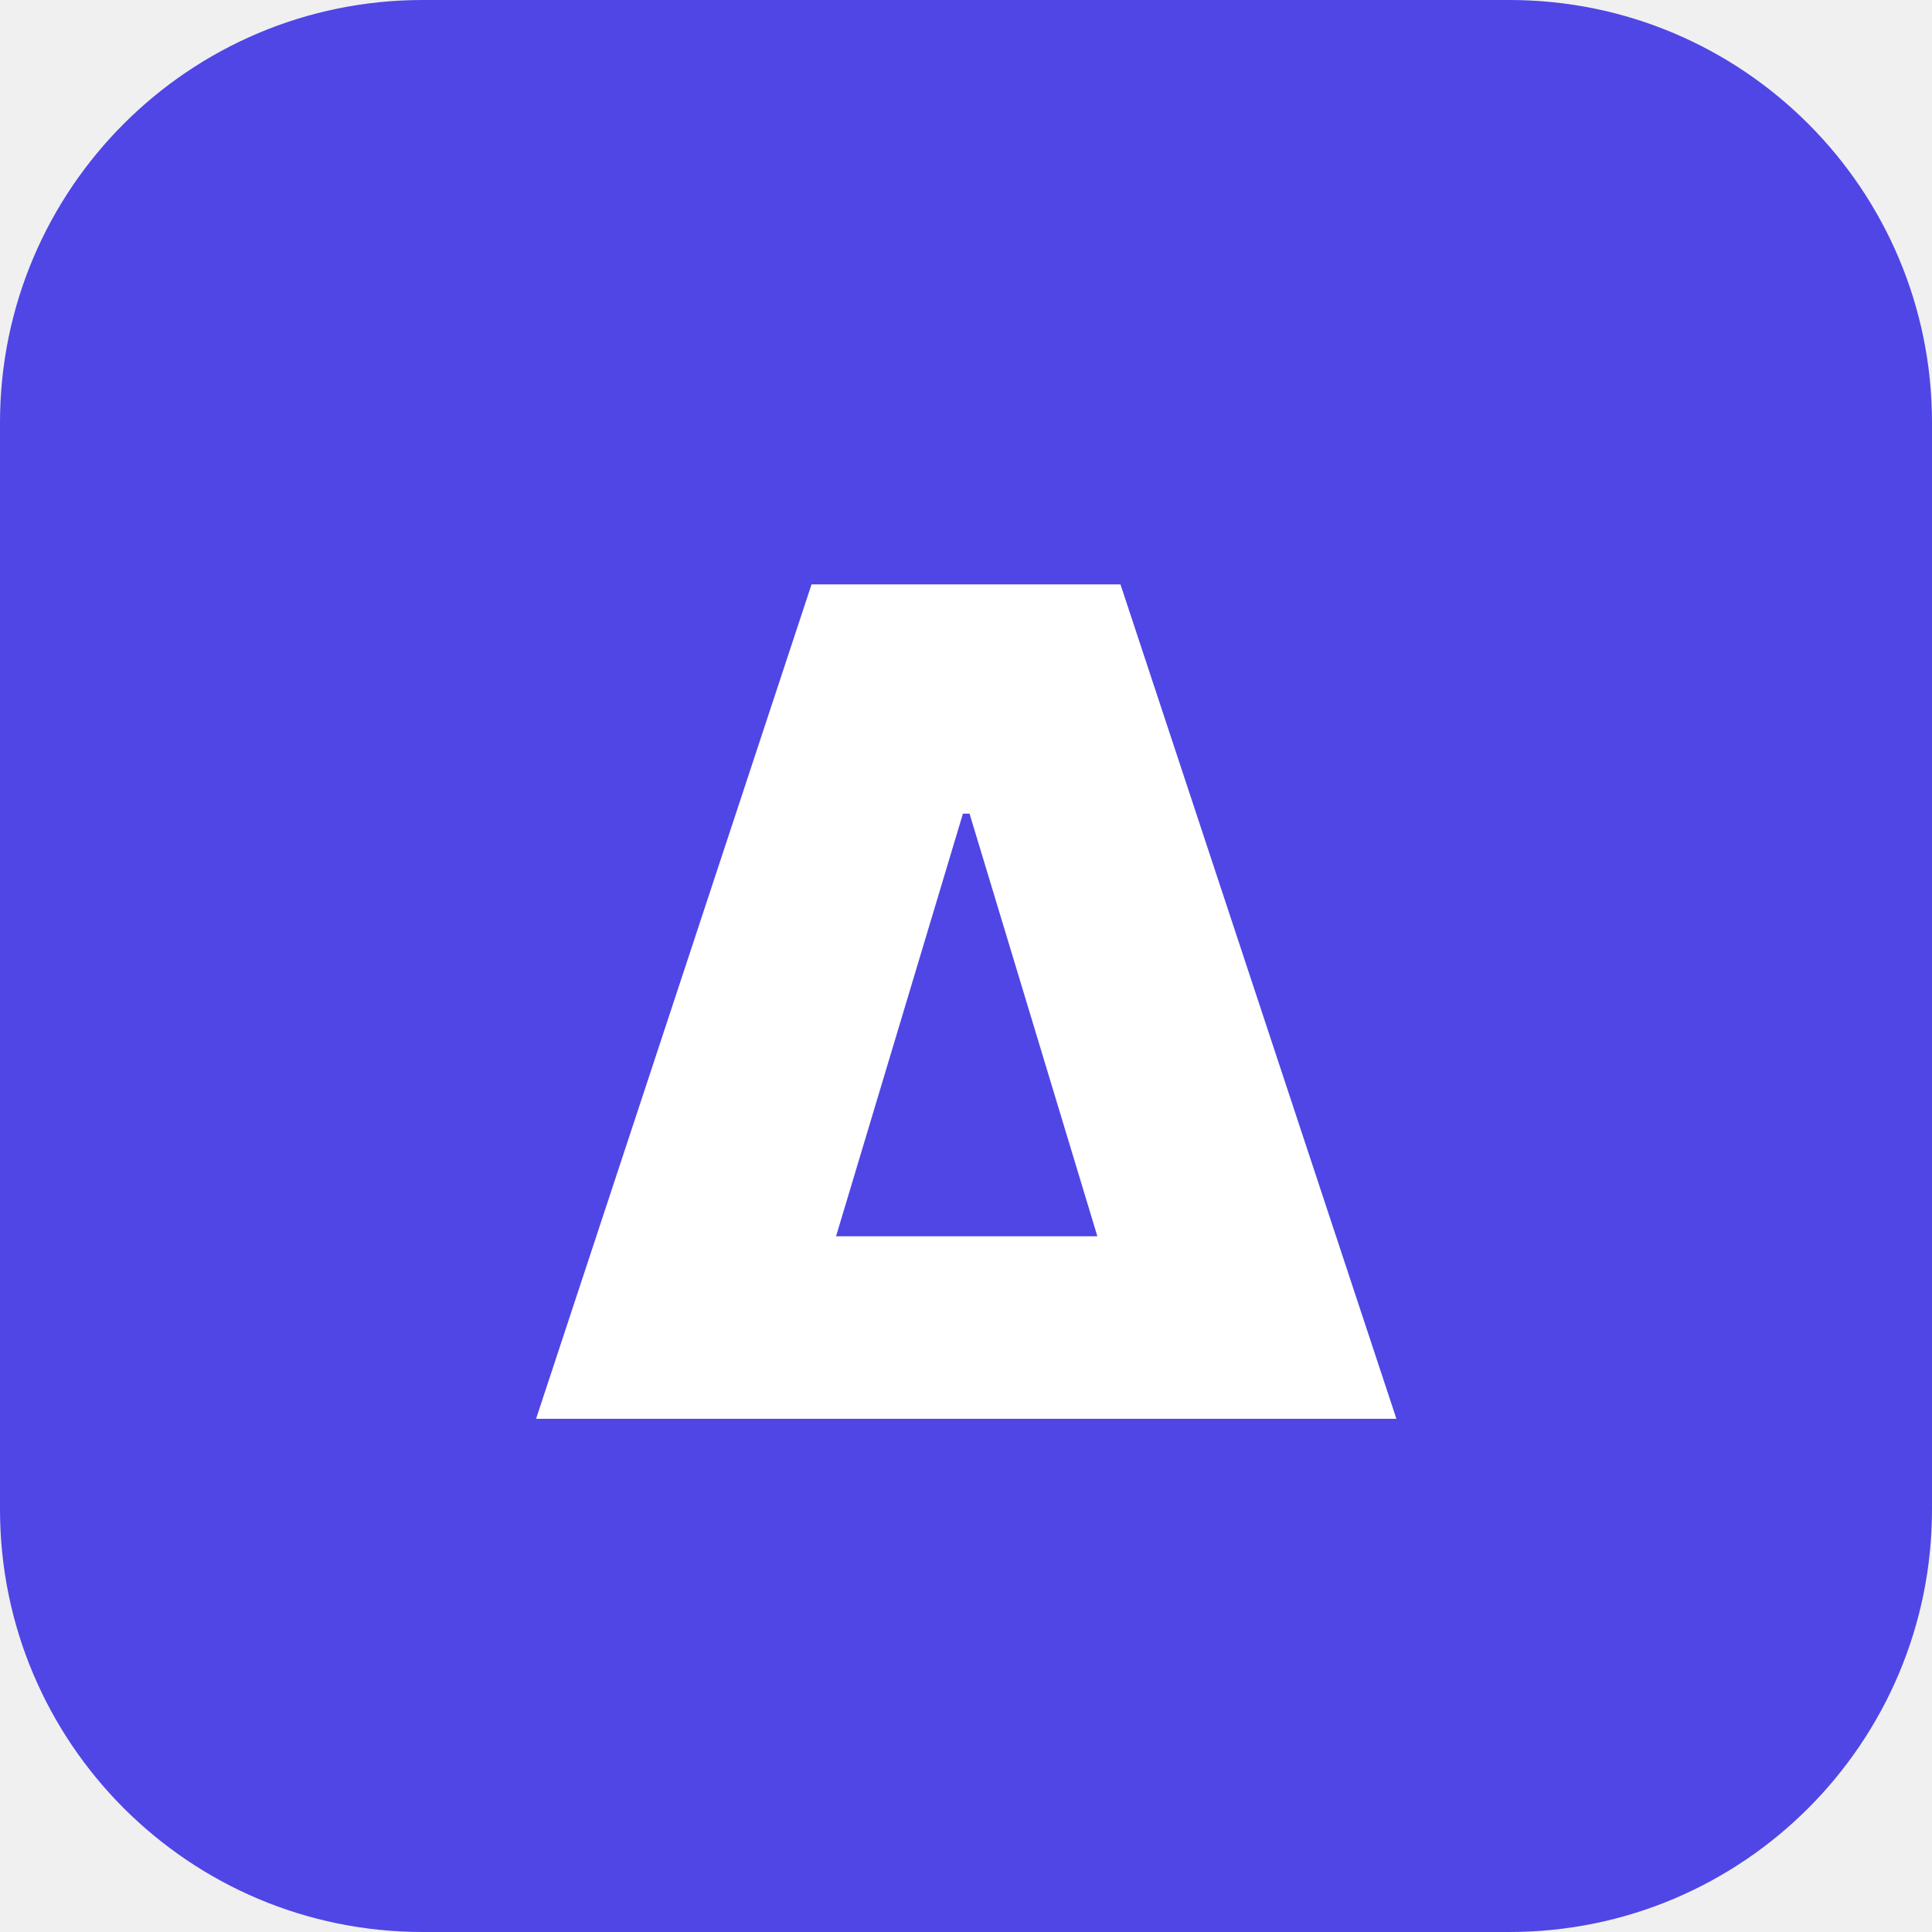
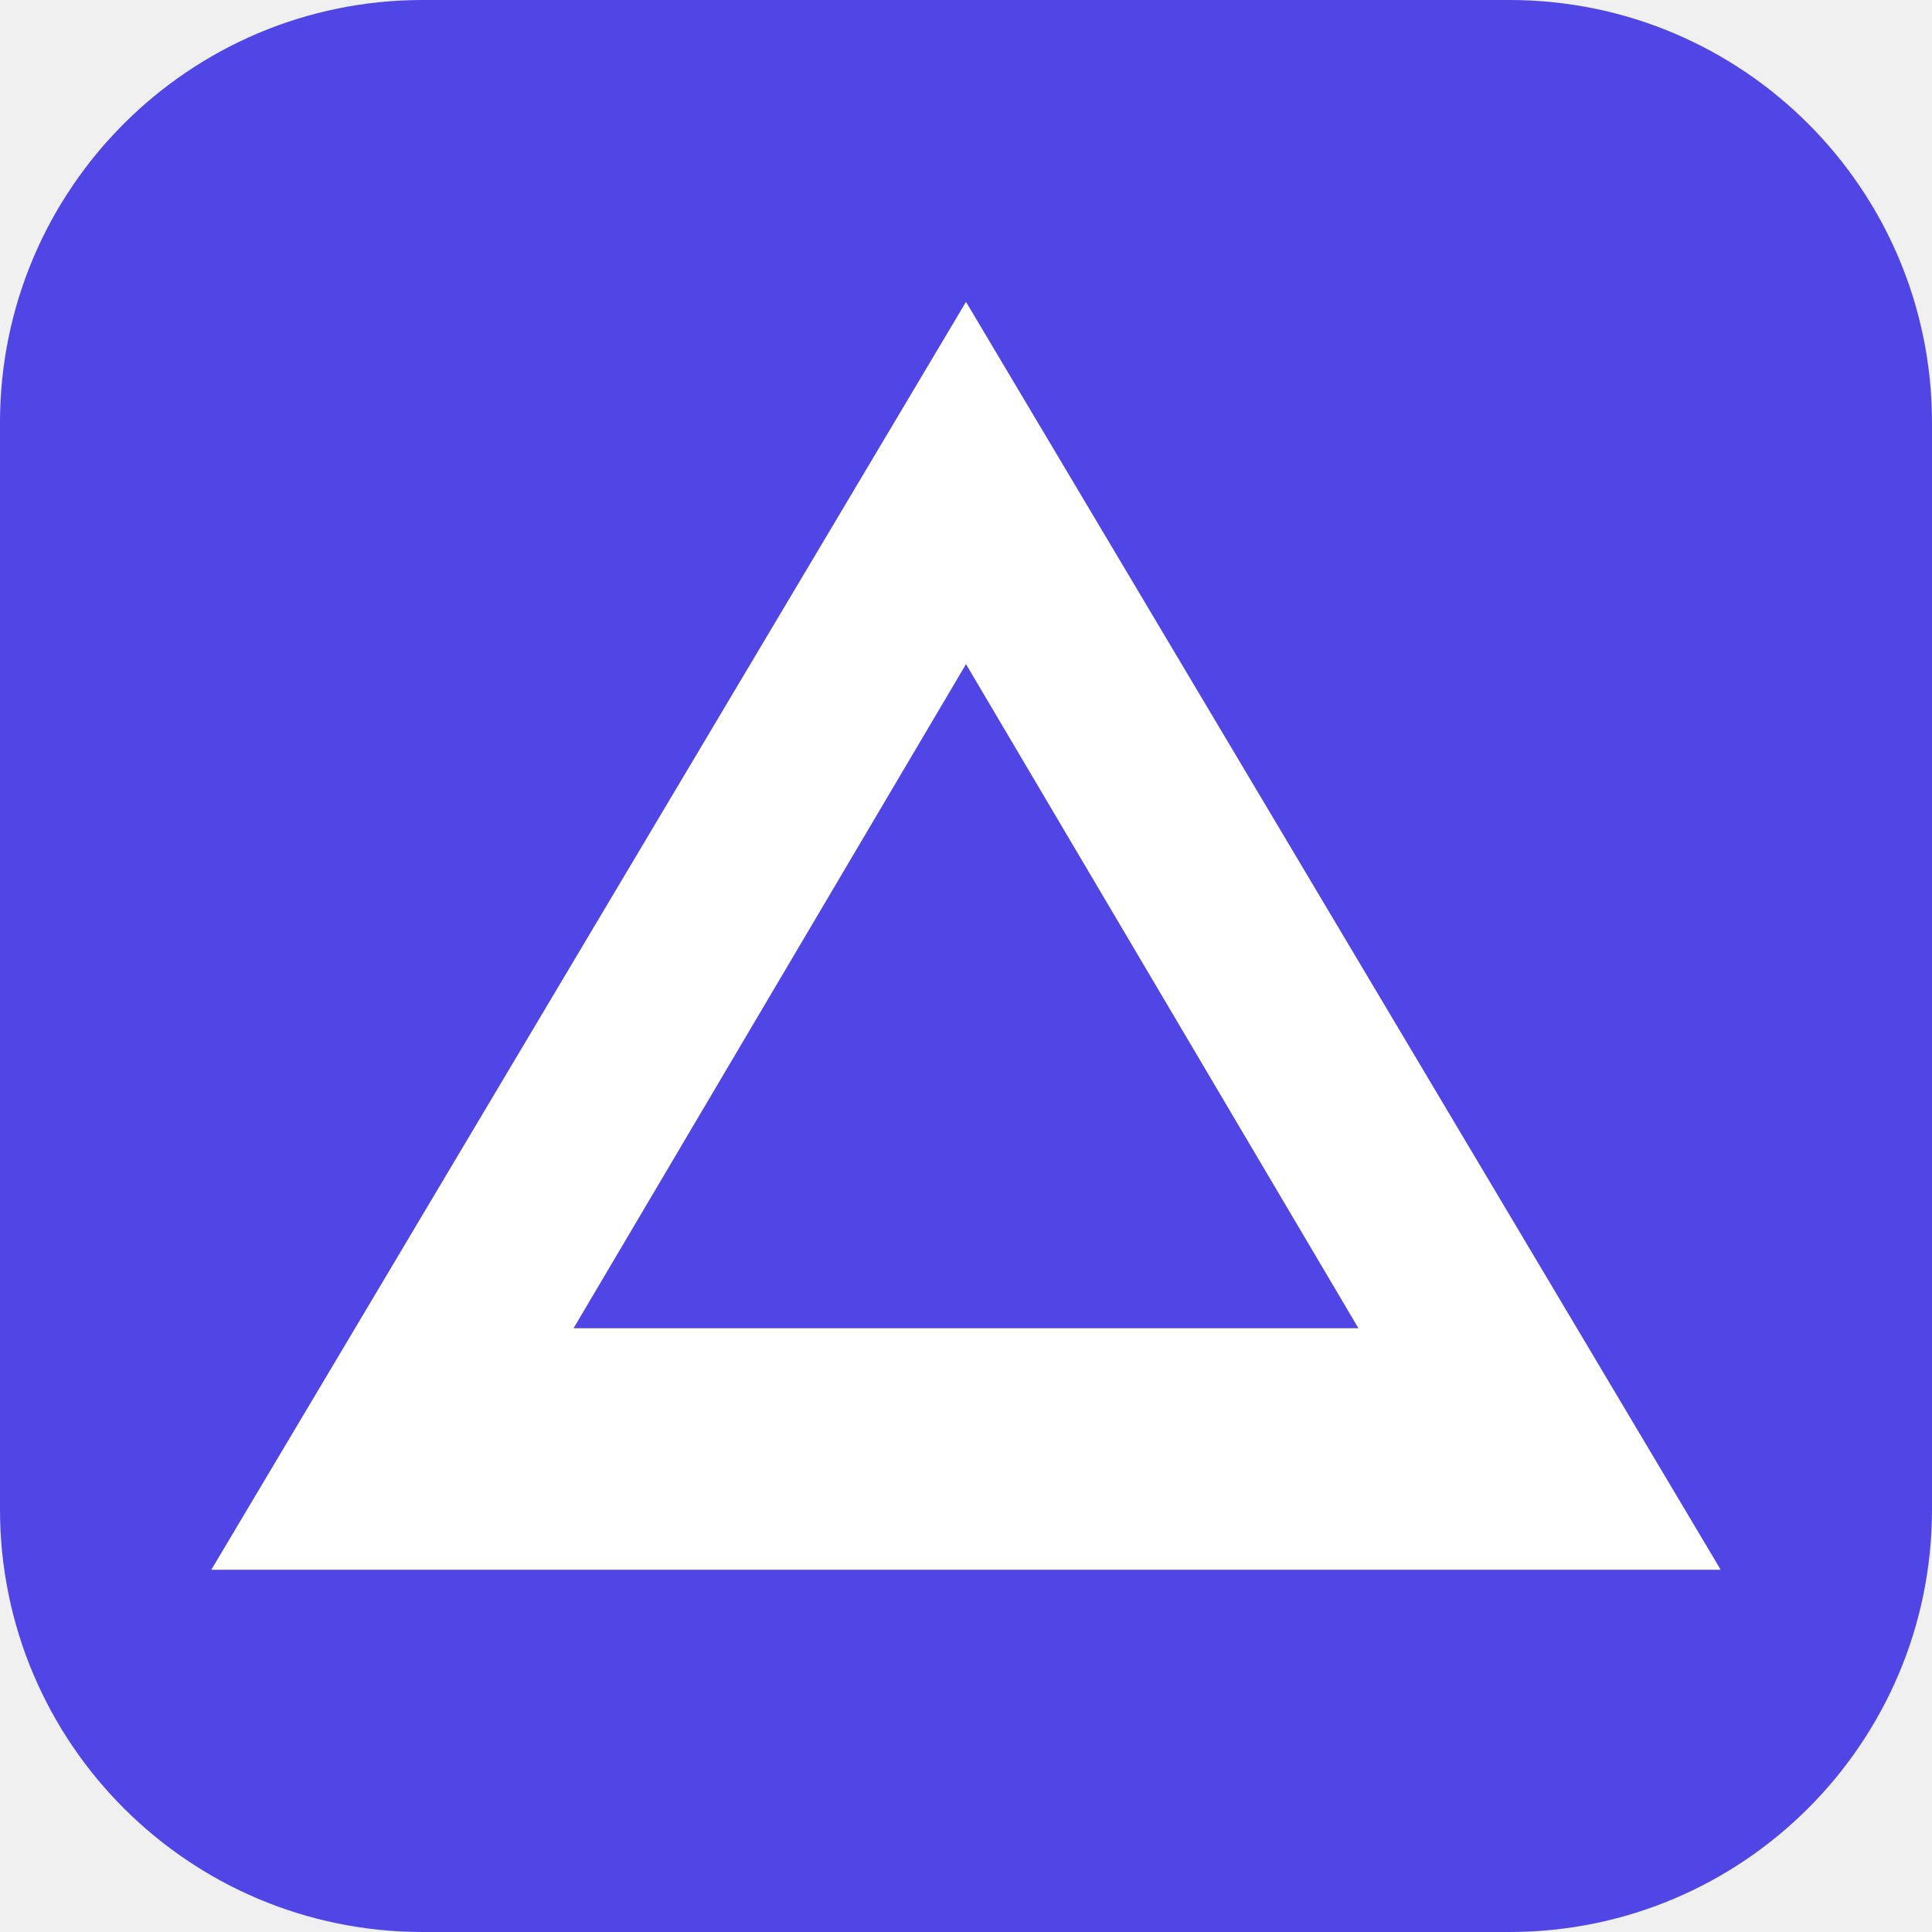
<svg xmlns="http://www.w3.org/2000/svg" viewBox="0 0 64 64">
  <rect width="64" height="64" rx="14" fill="#4f46e5" />
-   <text x="32" y="47" font-family="system-ui, -apple-system, sans-serif" font-size="38" font-weight="900" text-anchor="middle" fill="white">Δ</text>
+   <path d="M32 10 L57 52 L7 52 Z" fill="white" />
+   <path d="M32 22 L45 44 L19 44 Z" fill="#4f46e5" />
</svg>
